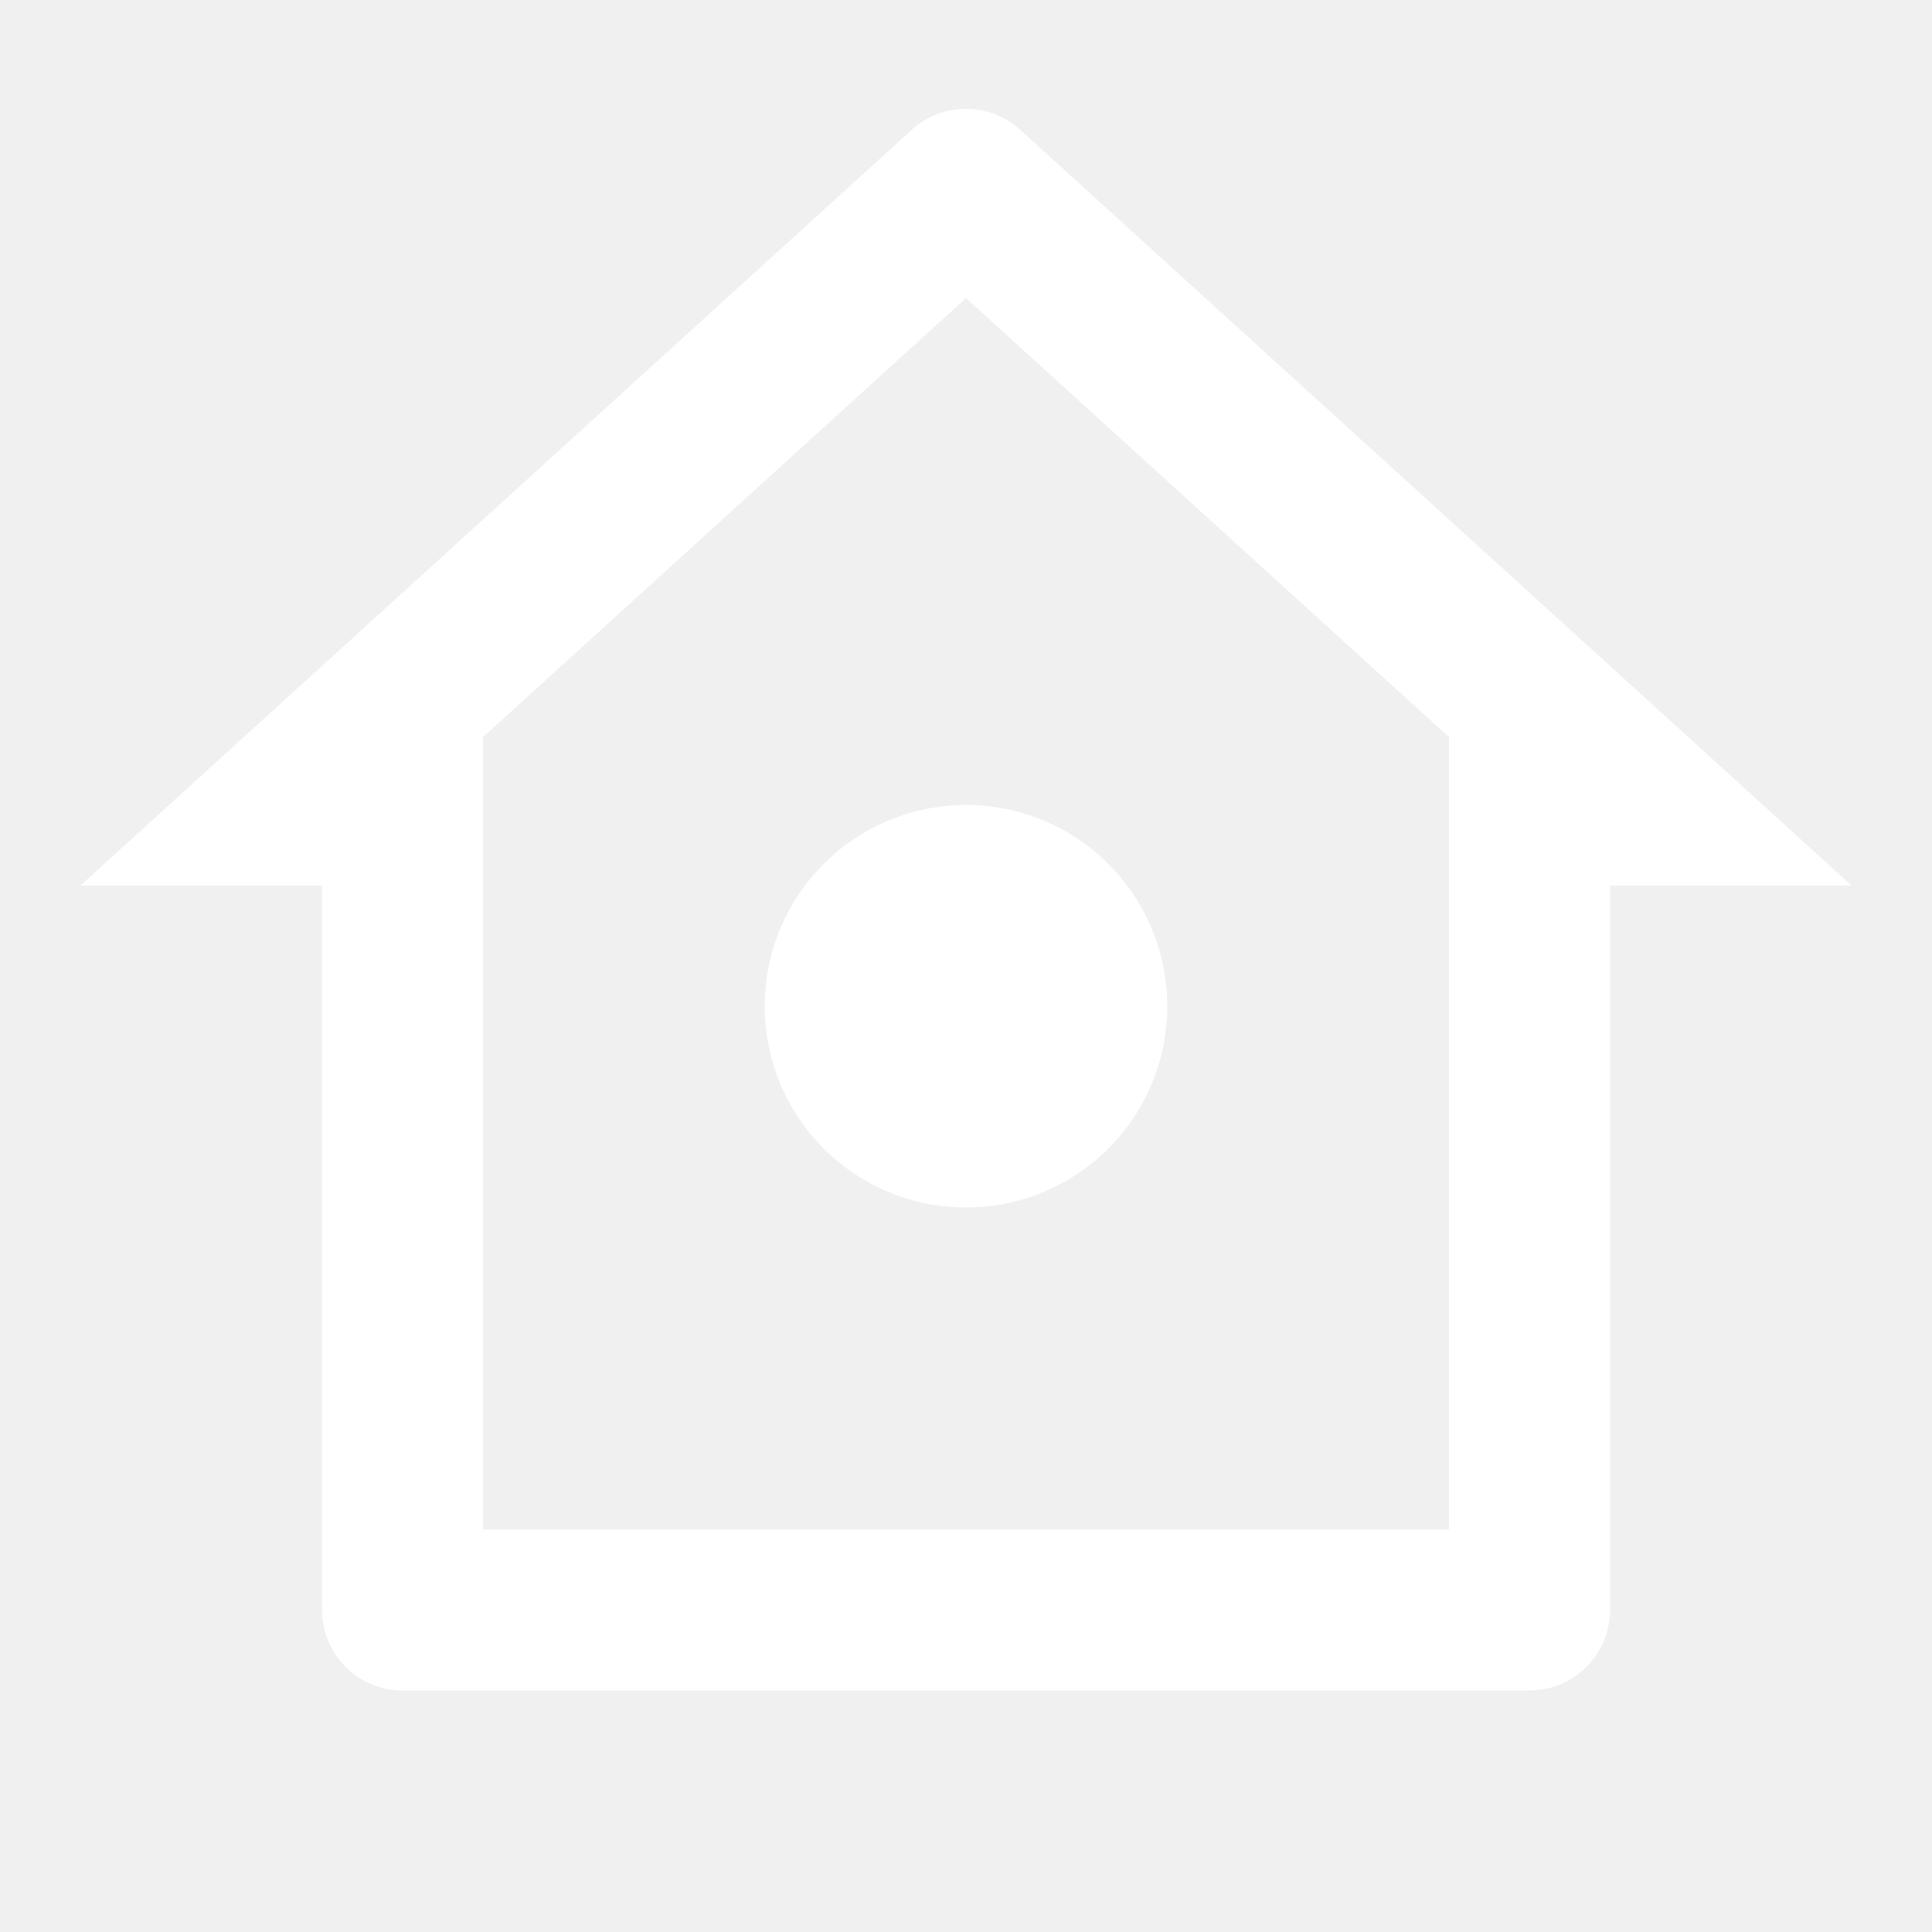
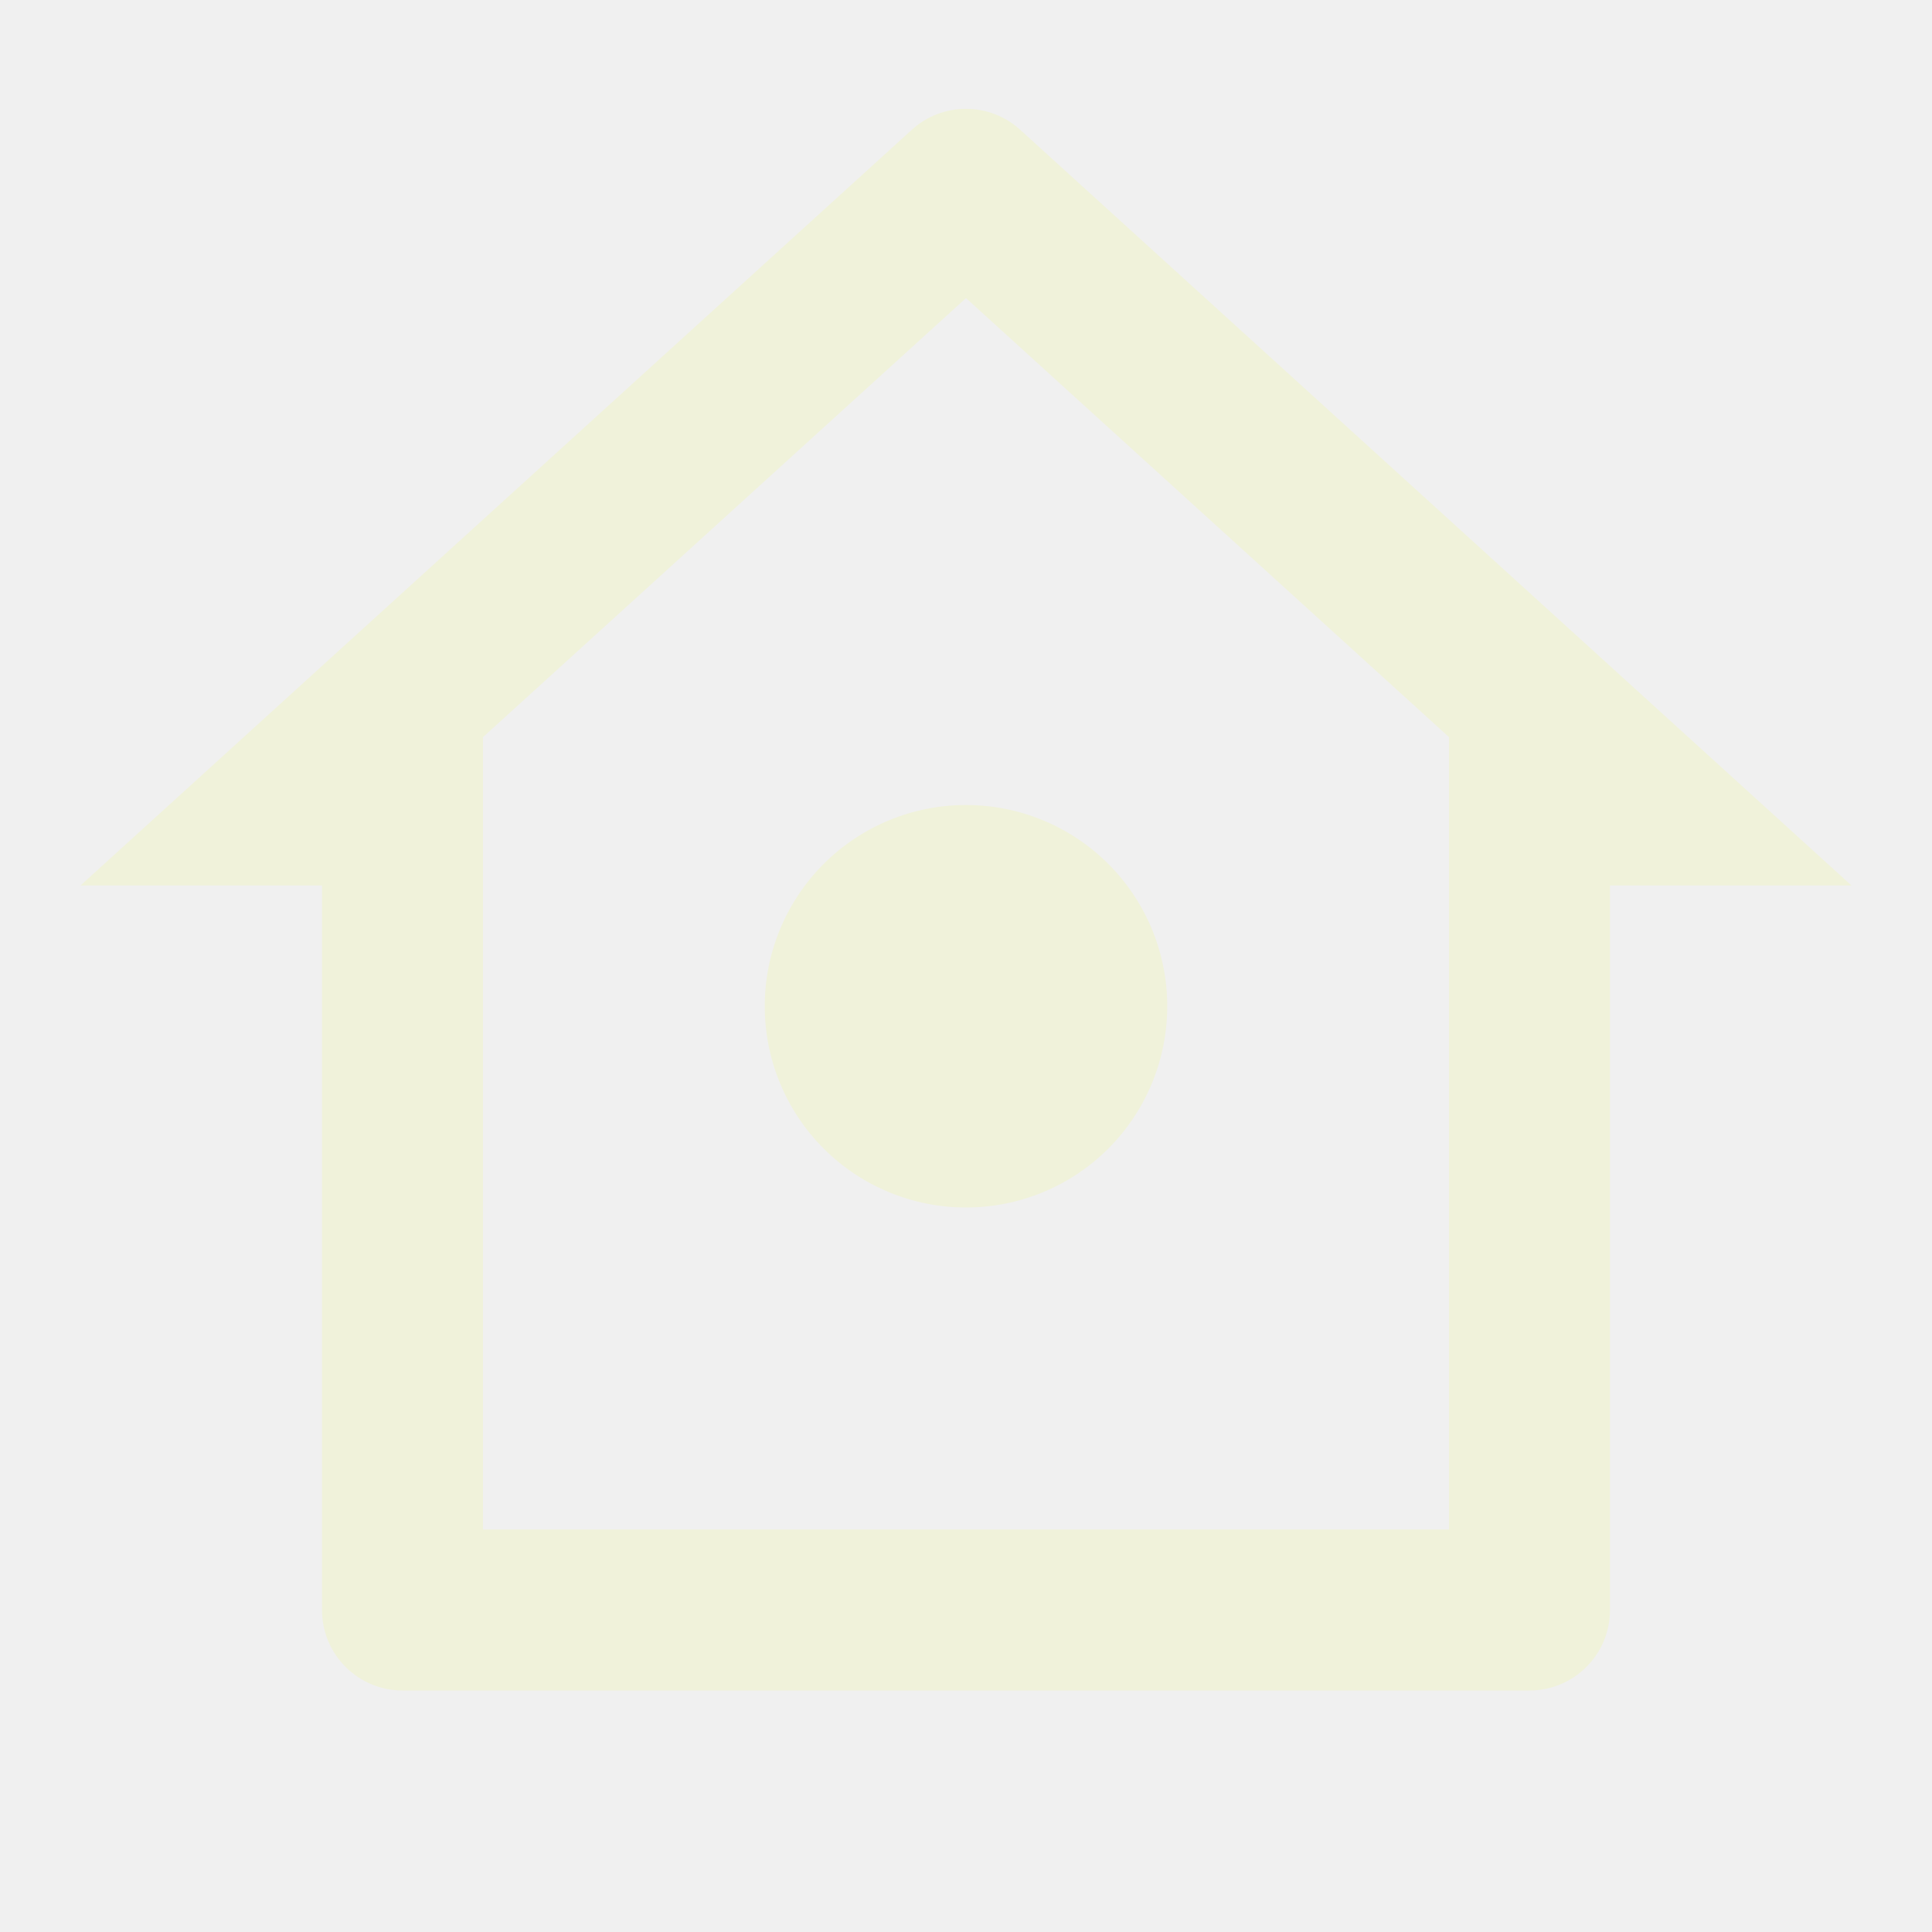
<svg xmlns="http://www.w3.org/2000/svg" width="24" height="24" viewBox="0 0 24 24" fill="none">
-   <g clip-path="url(#clip0_46_310)">
-     <path d="M19 21H5C4.735 21 4.48 20.895 4.293 20.707C4.105 20.52 4 20.265 4 20V11H1L11.327 1.612C11.511 1.444 11.751 1.352 12 1.352C12.249 1.352 12.489 1.444 12.673 1.612L23 11H20V20C20 20.265 19.895 20.52 19.707 20.707C19.52 20.895 19.265 21 19 21ZM6 19H18V9.157L12 3.703L6 9.157V19ZM12 15C11.337 15 10.701 14.737 10.232 14.268C9.763 13.799 9.5 13.163 9.5 12.5C9.5 11.837 9.763 11.201 10.232 10.732C10.701 10.263 11.337 10 12 10C12.663 10 13.299 10.263 13.768 10.732C14.237 11.201 14.5 11.837 14.5 12.5C14.5 13.163 14.237 13.799 13.768 14.268C13.299 14.737 12.663 15 12 15V15Z" fill="white" />
+   <g clip-path="url(#clip0_748_1932)">
+     <path d="M19 21H5C4.735 21 4.48 20.895 4.293 20.707C4.105 20.52 4 20.265 4 20V11H1L11.327 1.612C11.511 1.444 11.751 1.352 12 1.352C12.249 1.352 12.489 1.444 12.673 1.612L23 11H20V20C20 20.265 19.895 20.52 19.707 20.707C19.52 20.895 19.265 21 19 21ZM6 19H18V9.157L12 3.703L6 9.157V19ZM12 15C11.337 15 10.701 14.737 10.232 14.268C9.763 13.799 9.5 13.163 9.5 12.5C9.5 11.837 9.763 11.201 10.232 10.732C10.701 10.263 11.337 10 12 10C12.663 10 13.299 10.263 13.768 10.732C14.237 11.201 14.5 11.837 14.5 12.5C14.5 13.163 14.237 13.799 13.768 14.268C13.299 14.737 12.663 15 12 15Z" fill="#F0F2DA" />
  </g>
  <defs>
-     <clipPath id="clip0_46_310">
+     <clipPath id="clip0_748_1932">
      <rect width="24" height="24" fill="white" />
    </clipPath>
  </defs>
</svg>
